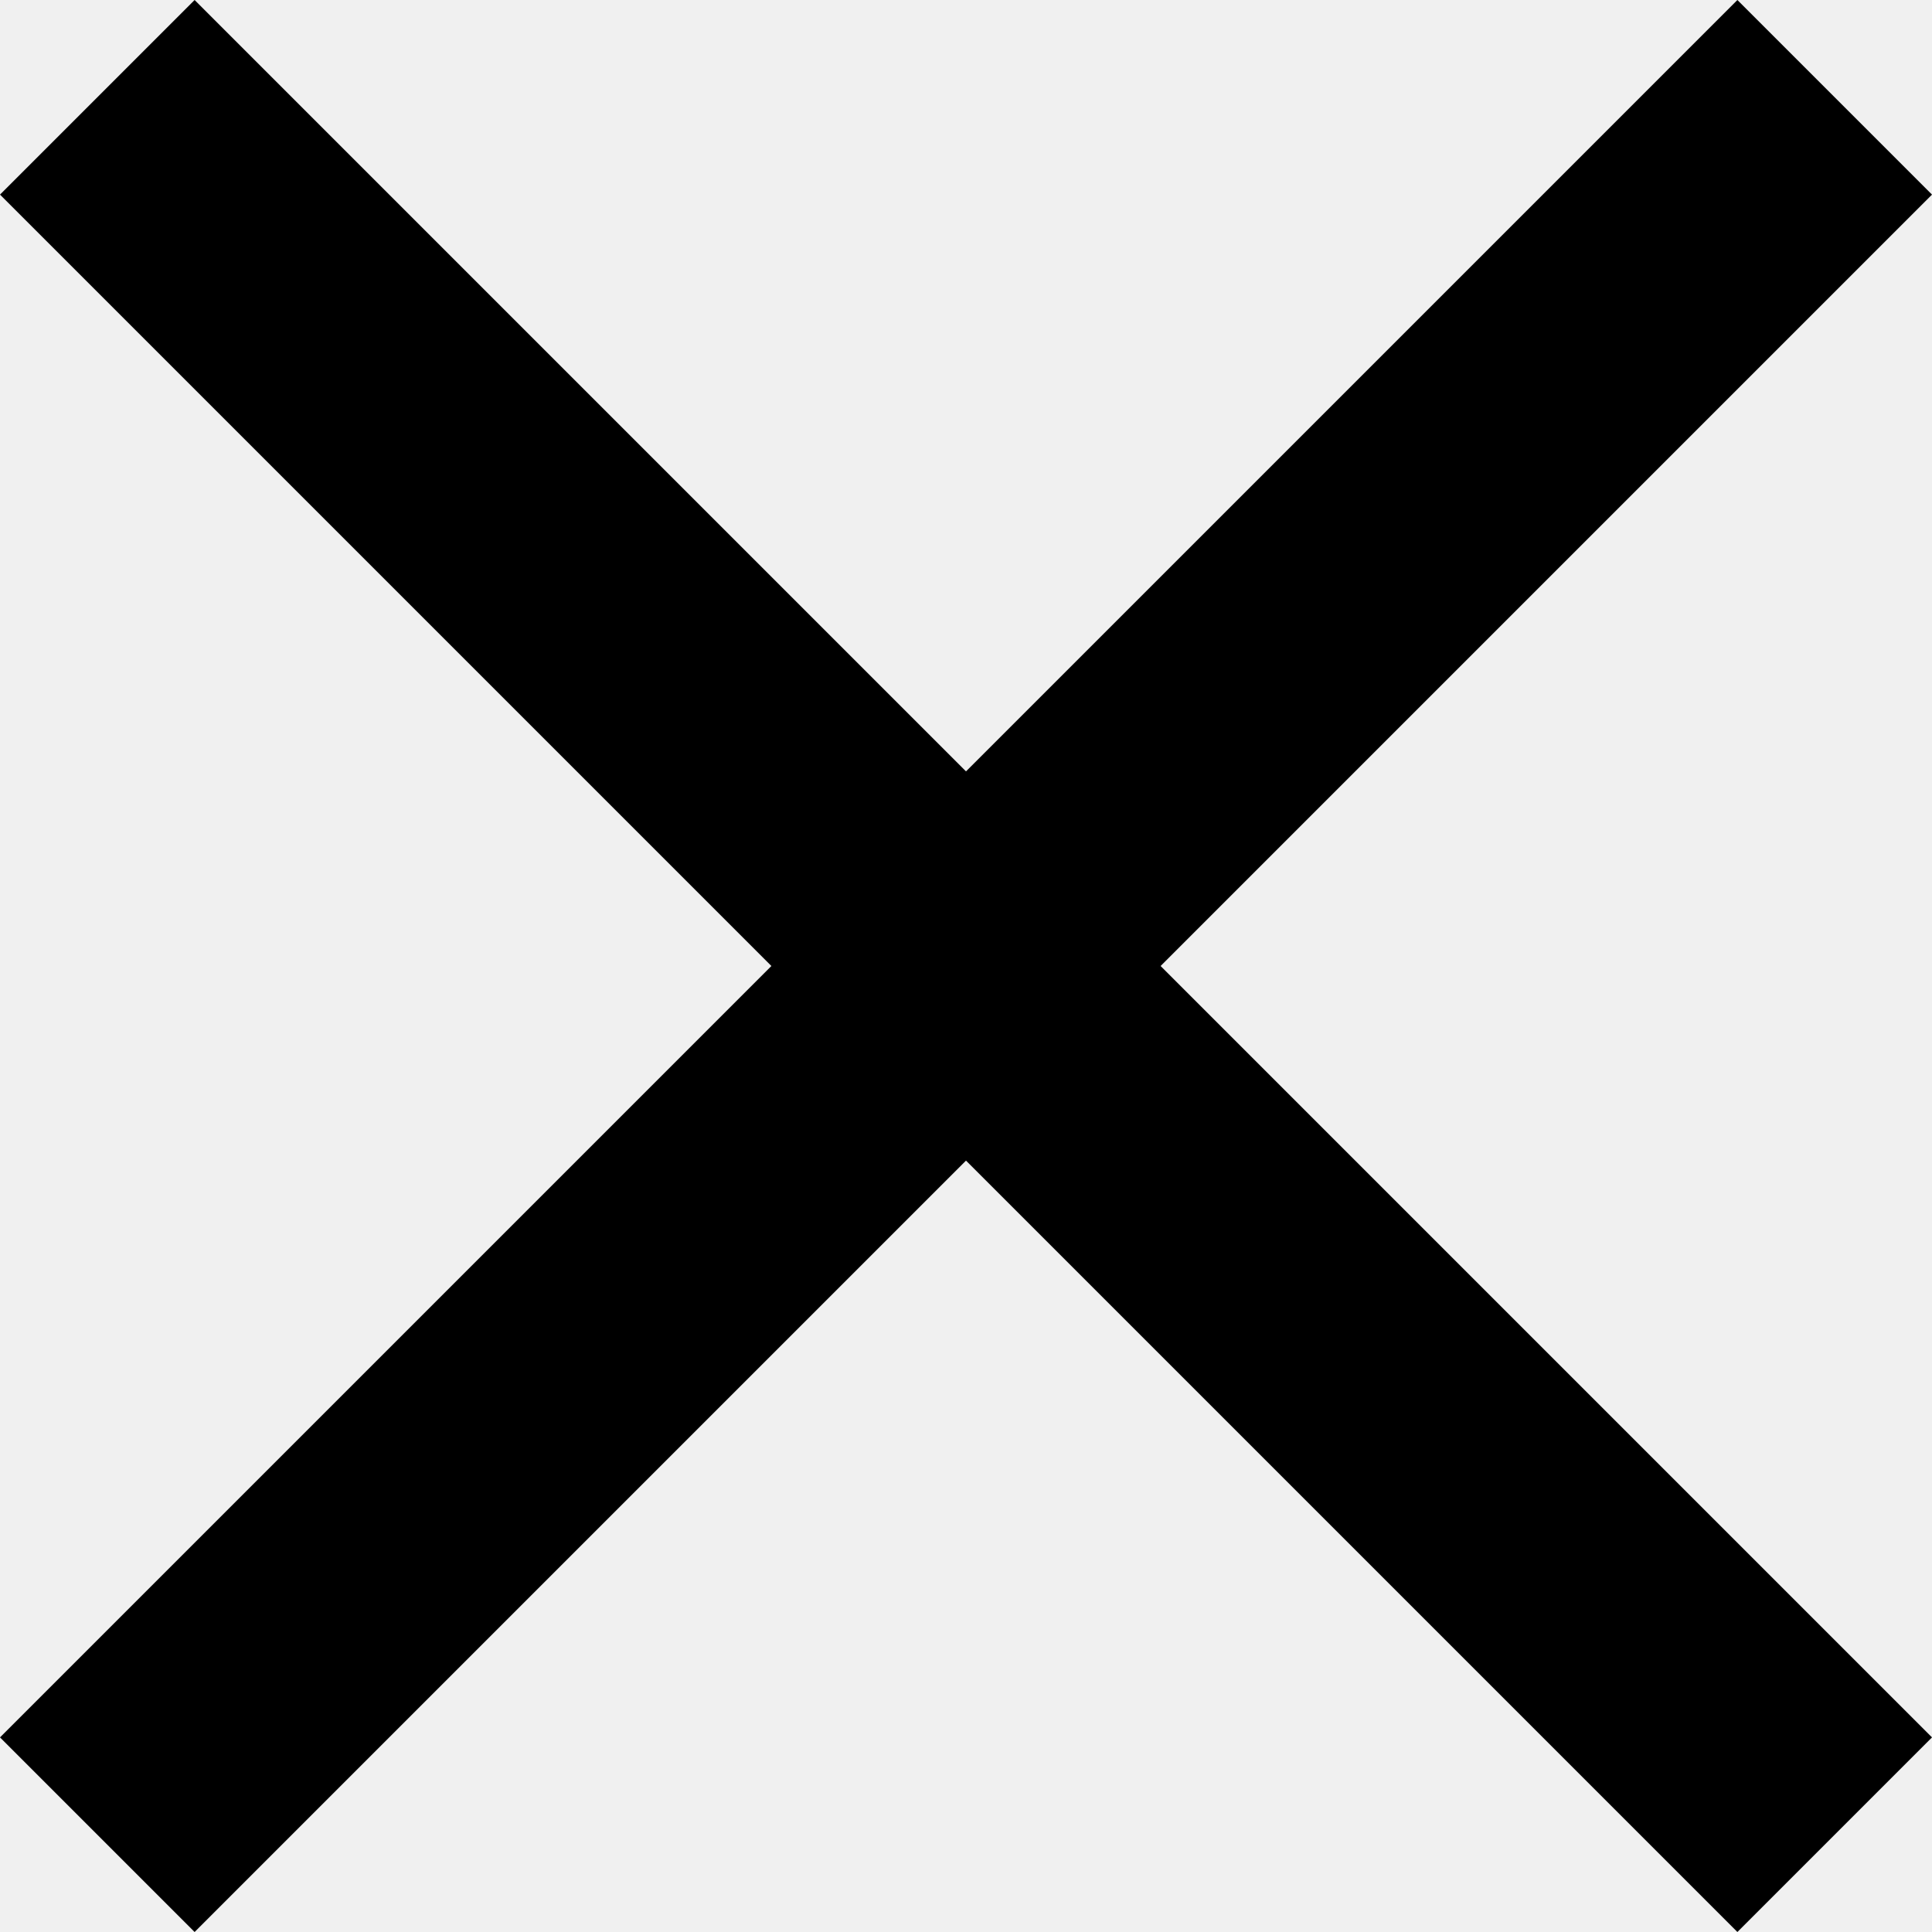
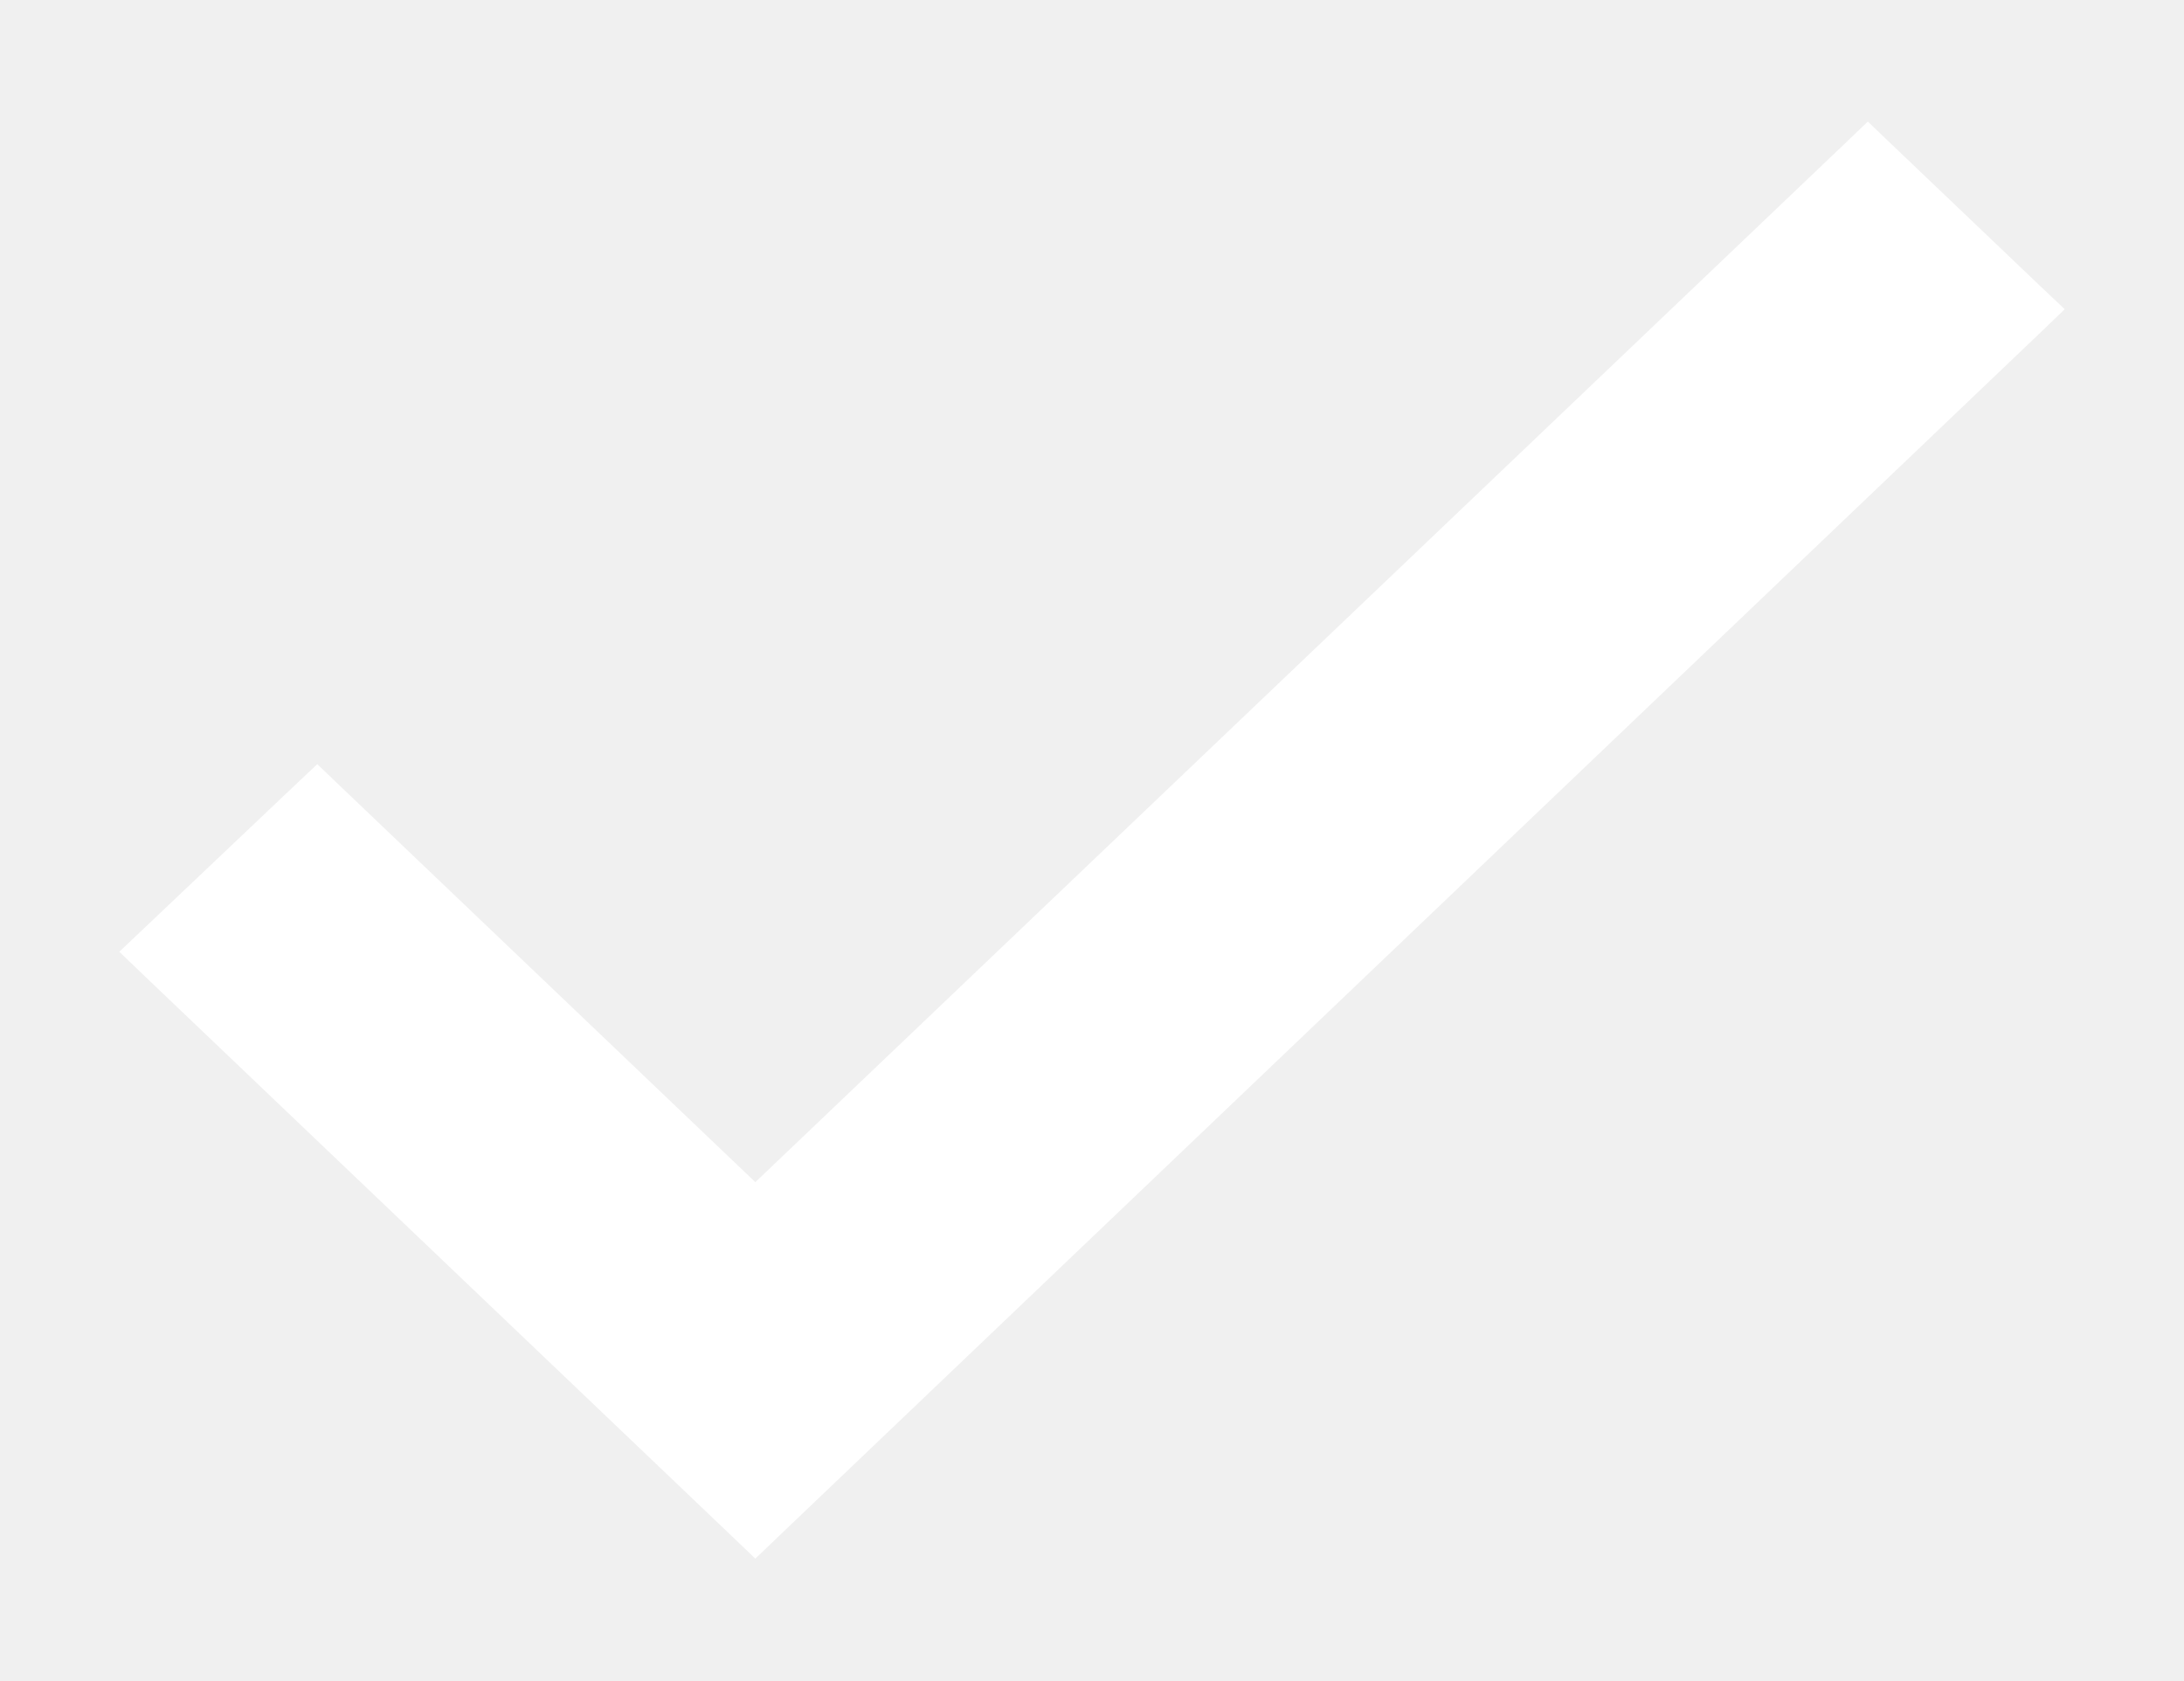
- <svg xmlns="http://www.w3.org/2000/svg" width="11" height="11" viewBox="0 0 11 11" fill="none">
-   <path d="M11 1.108L9.892 0L5.5 4.392L1.108 0L0 1.108L4.392 5.5L0 9.892L1.108 11L5.5 6.608L9.892 11L11 9.892L6.608 5.5L11 1.108Z" fill="black" />
+ <svg xmlns="http://www.w3.org/2000/svg" width="13" height="10" viewBox="0 0 13 10" fill="none">
+   <path d="M1.957 4.752L1.888 4.686L1.819 4.751L0.931 5.593L0.855 5.665L0.931 5.738L4.427 9.072L4.496 9.138L4.565 9.072L12.069 1.914L12.145 1.841L12.069 1.769L11.187 0.928L11.118 0.862L11.049 0.928L4.496 7.174L1.957 4.752Z" fill="white" stroke="white" stroke-width="0.2" />
</svg>
